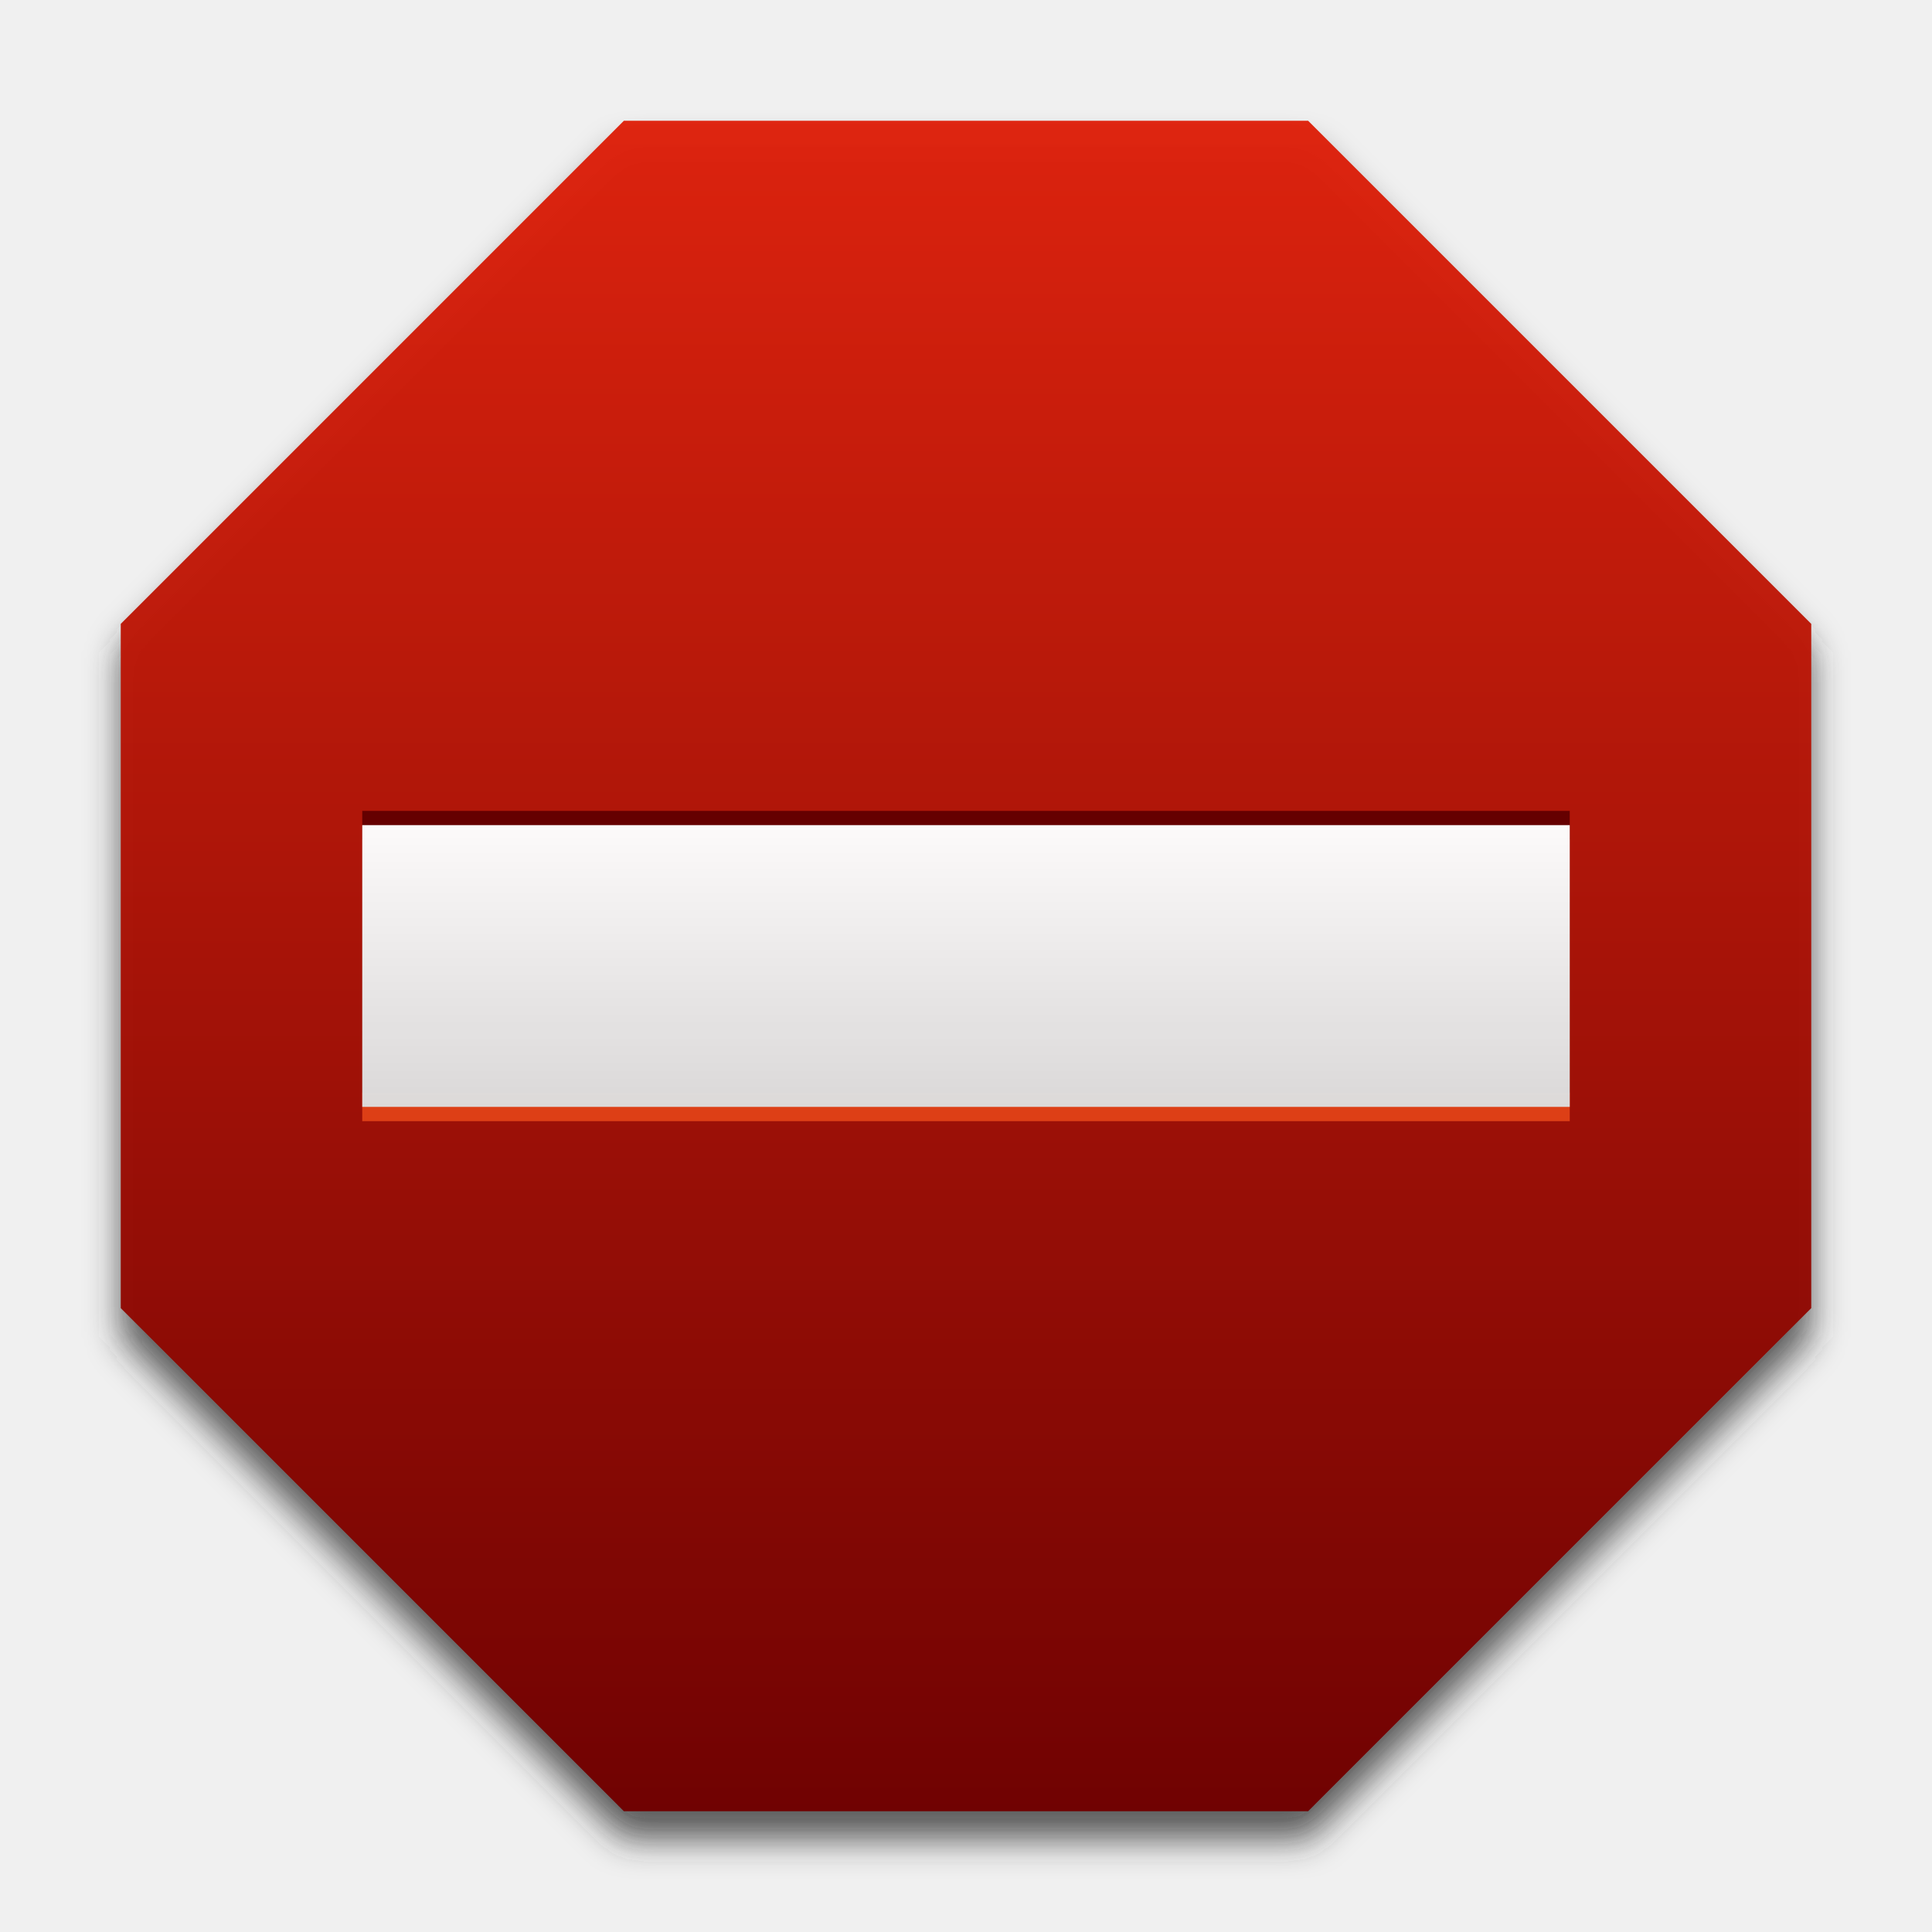
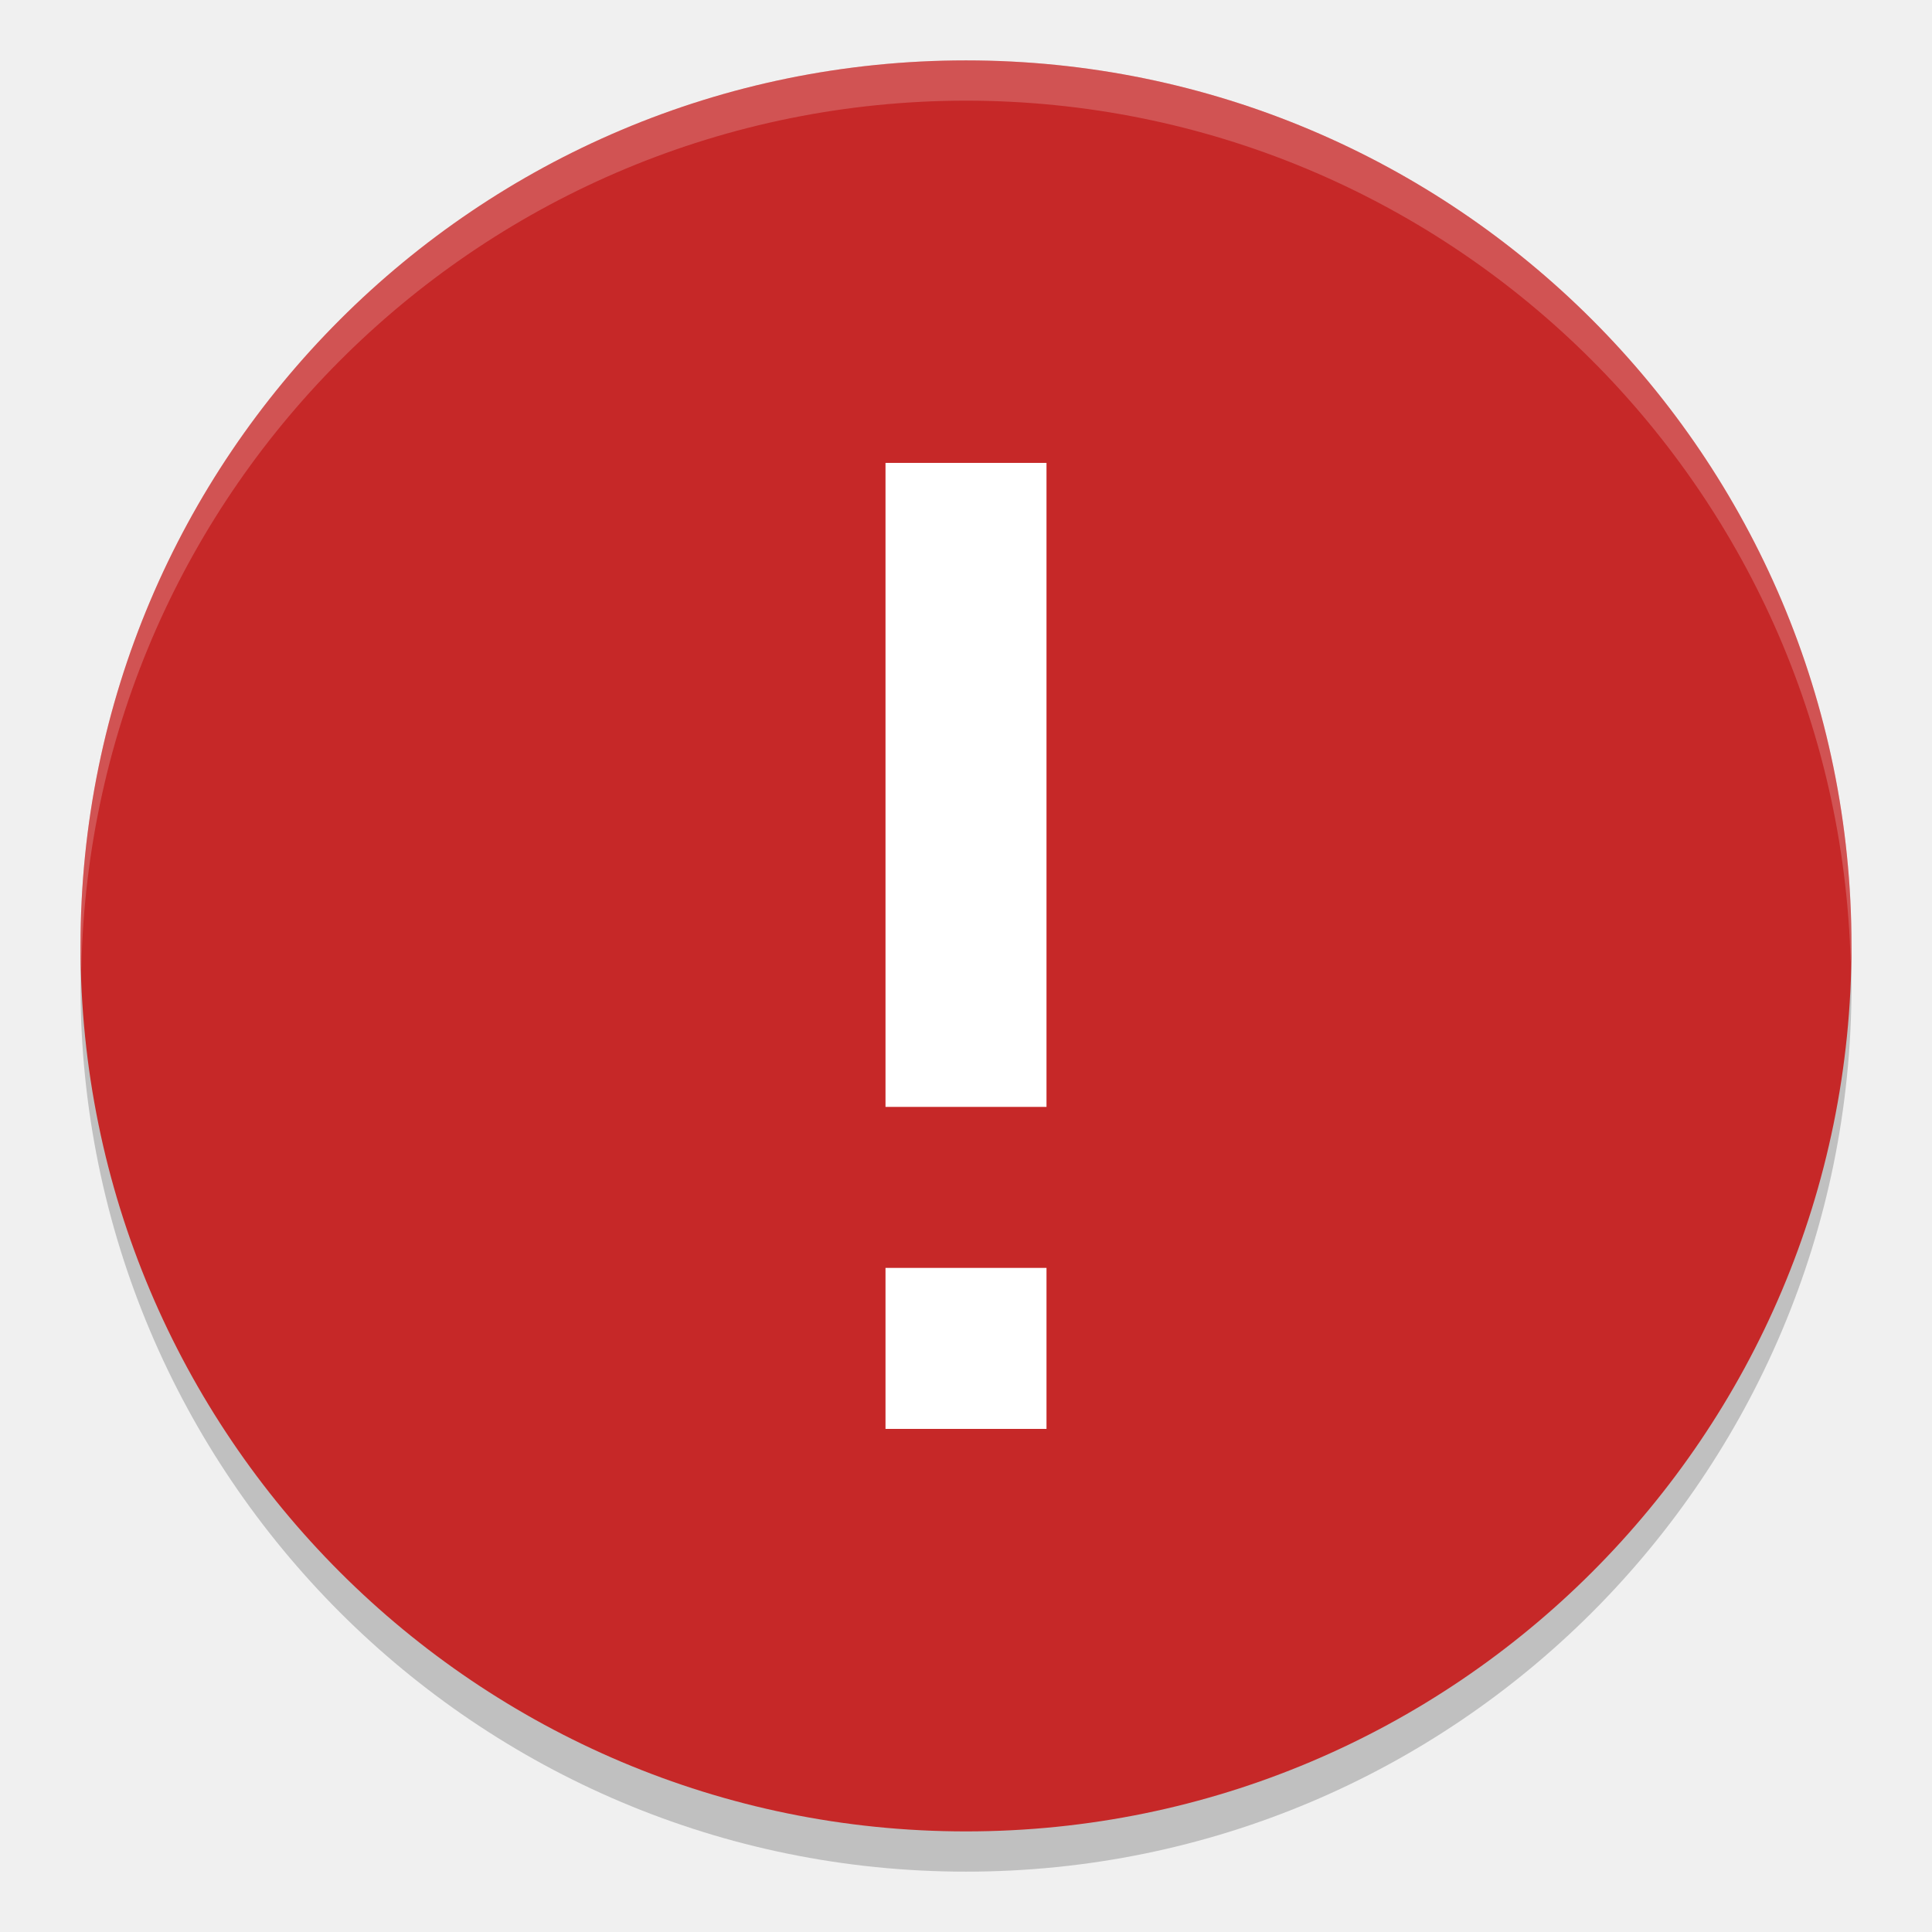
- <svg xmlns="http://www.w3.org/2000/svg" xmlns:xlink="http://www.w3.org/1999/xlink" width="48" height="48" id="svg2" version="1.1">
+ <svg xmlns="http://www.w3.org/2000/svg" width="48" height="48" id="svg2" version="1.1">
  <defs id="defs4">
    <linearGradient id="linearGradient3618">
      <stop style="stop-color:#ffffff;stop-opacity:1;" offset="0" id="stop3620" />
      <stop style="stop-color:#dcdcdc;stop-opacity:1;" offset="1" id="stop3622" />
    </linearGradient>
    <linearGradient id="linearGradient3600">
      <stop style="stop-color:#de220c;stop-opacity:1;" offset="0" id="stop3602" />
      <stop style="stop-color:#700000;stop-opacity:1;" offset="1" id="stop3604" />
    </linearGradient>
-     <linearGradient xlink:href="#linearGradient3600" id="linearGradient3606" x1="24" y1="1007.362" x2="24" y2="1049.362" gradientUnits="userSpaceOnUse" />
-     <filter id="filter3612">
-       <feGaussianBlur stdDeviation="0.42" id="feGaussianBlur3614" />
-     </filter>
-     <linearGradient xlink:href="#linearGradient3618" id="linearGradient3624" x1="24" y1="1024.862" x2="24" y2="1031.862" gradientUnits="userSpaceOnUse" />
  </defs>
  <g id="layer1" transform="translate(0,-1004.362)">
-     <g id="g3634">
-       <path style="opacity:0.98;fill:#333333;fill-opacity:0.784;stroke:none;filter:url(#filter3612)" d="m 15.5,1008.071 -12.5,12.5 0,17 12.5,12.5 17,0 12.5,-12.5 0,-17 -12.5,-12.5 -17,0 z" id="path3608" />
-       <path id="rect2816" d="m 15.5,1007.362 -12.5,12.5 0,17 12.5,12.5 17,0 12.5,-12.5 0,-17 -12.5,-12.5 -17,0 z" style="opacity:0.98;fill:url(#linearGradient3606);fill-opacity:1;stroke:none" />
-       <rect style="opacity:0.98;fill:#de4016;fill-opacity:1;stroke:none" id="rect3630" width="30" height="7" x="9" y="1025.217" />
-       <rect style="opacity:0.98;fill:#640000;fill-opacity:1;stroke:none" id="rect3626" width="30" height="7" x="9" y="1024.508" />
-       <rect y="1024.862" x="9" height="7" width="30" id="rect3616" style="opacity:0.98;fill:url(#linearGradient3624);fill-opacity:1;stroke:none" />
+     <g id="g862" transform="translate(5.0000001e-8,-8.483381)">
+       <circle style="display:inline;opacity:0.2;fill:#000000;fill-opacity:1;stroke:none;stroke-width:2;stroke-miterlimit:4;stroke-dasharray:none;stroke-opacity:1;enable-background:new" id="circle4537" cx="24" cy="1037.346" r="22" />
+       <circle r="22" cy="1036.346" cx="24" id="path4520" style="display:inline;opacity:1;fill:#c62828;fill-opacity:1;stroke:none;stroke-width:2;stroke-miterlimit:4;stroke-dasharray:none;stroke-opacity:1;enable-background:new" />
+       <path id="circle4549" d="m 24,1014.346 a 22,22 0 0 0 -22,22 22,22 0 0 0 0.021,0.586 A 22,22 0 0 1 24,1015.346 22,22 0 0 1 45.979,1036.76 22,22 0 0 0 46,1036.346 a 22,22 0 0 0 -22,-22 z" style="display:inline;opacity:0.2;fill:#ffffff;fill-opacity:1;stroke:none;stroke-width:2;stroke-miterlimit:4;stroke-dasharray:none;stroke-opacity:1;enable-background:new" />
+       <g transform="matrix(-2,0,0,2,1130,1730.346)" style="display:inline;fill:#ffffff;fill-opacity:1;enable-background:new" id="layer9">
+         <path style="display:inline;fill:#ffffff;fill-opacity:1;stroke:none;enable-background:new" id="path6858" d="m 552,-353 v 8 h 2 v -8 z m 0,10 v 2 h 2 v -2 z" />
+       </g>
    </g>
  </g>
</svg>
